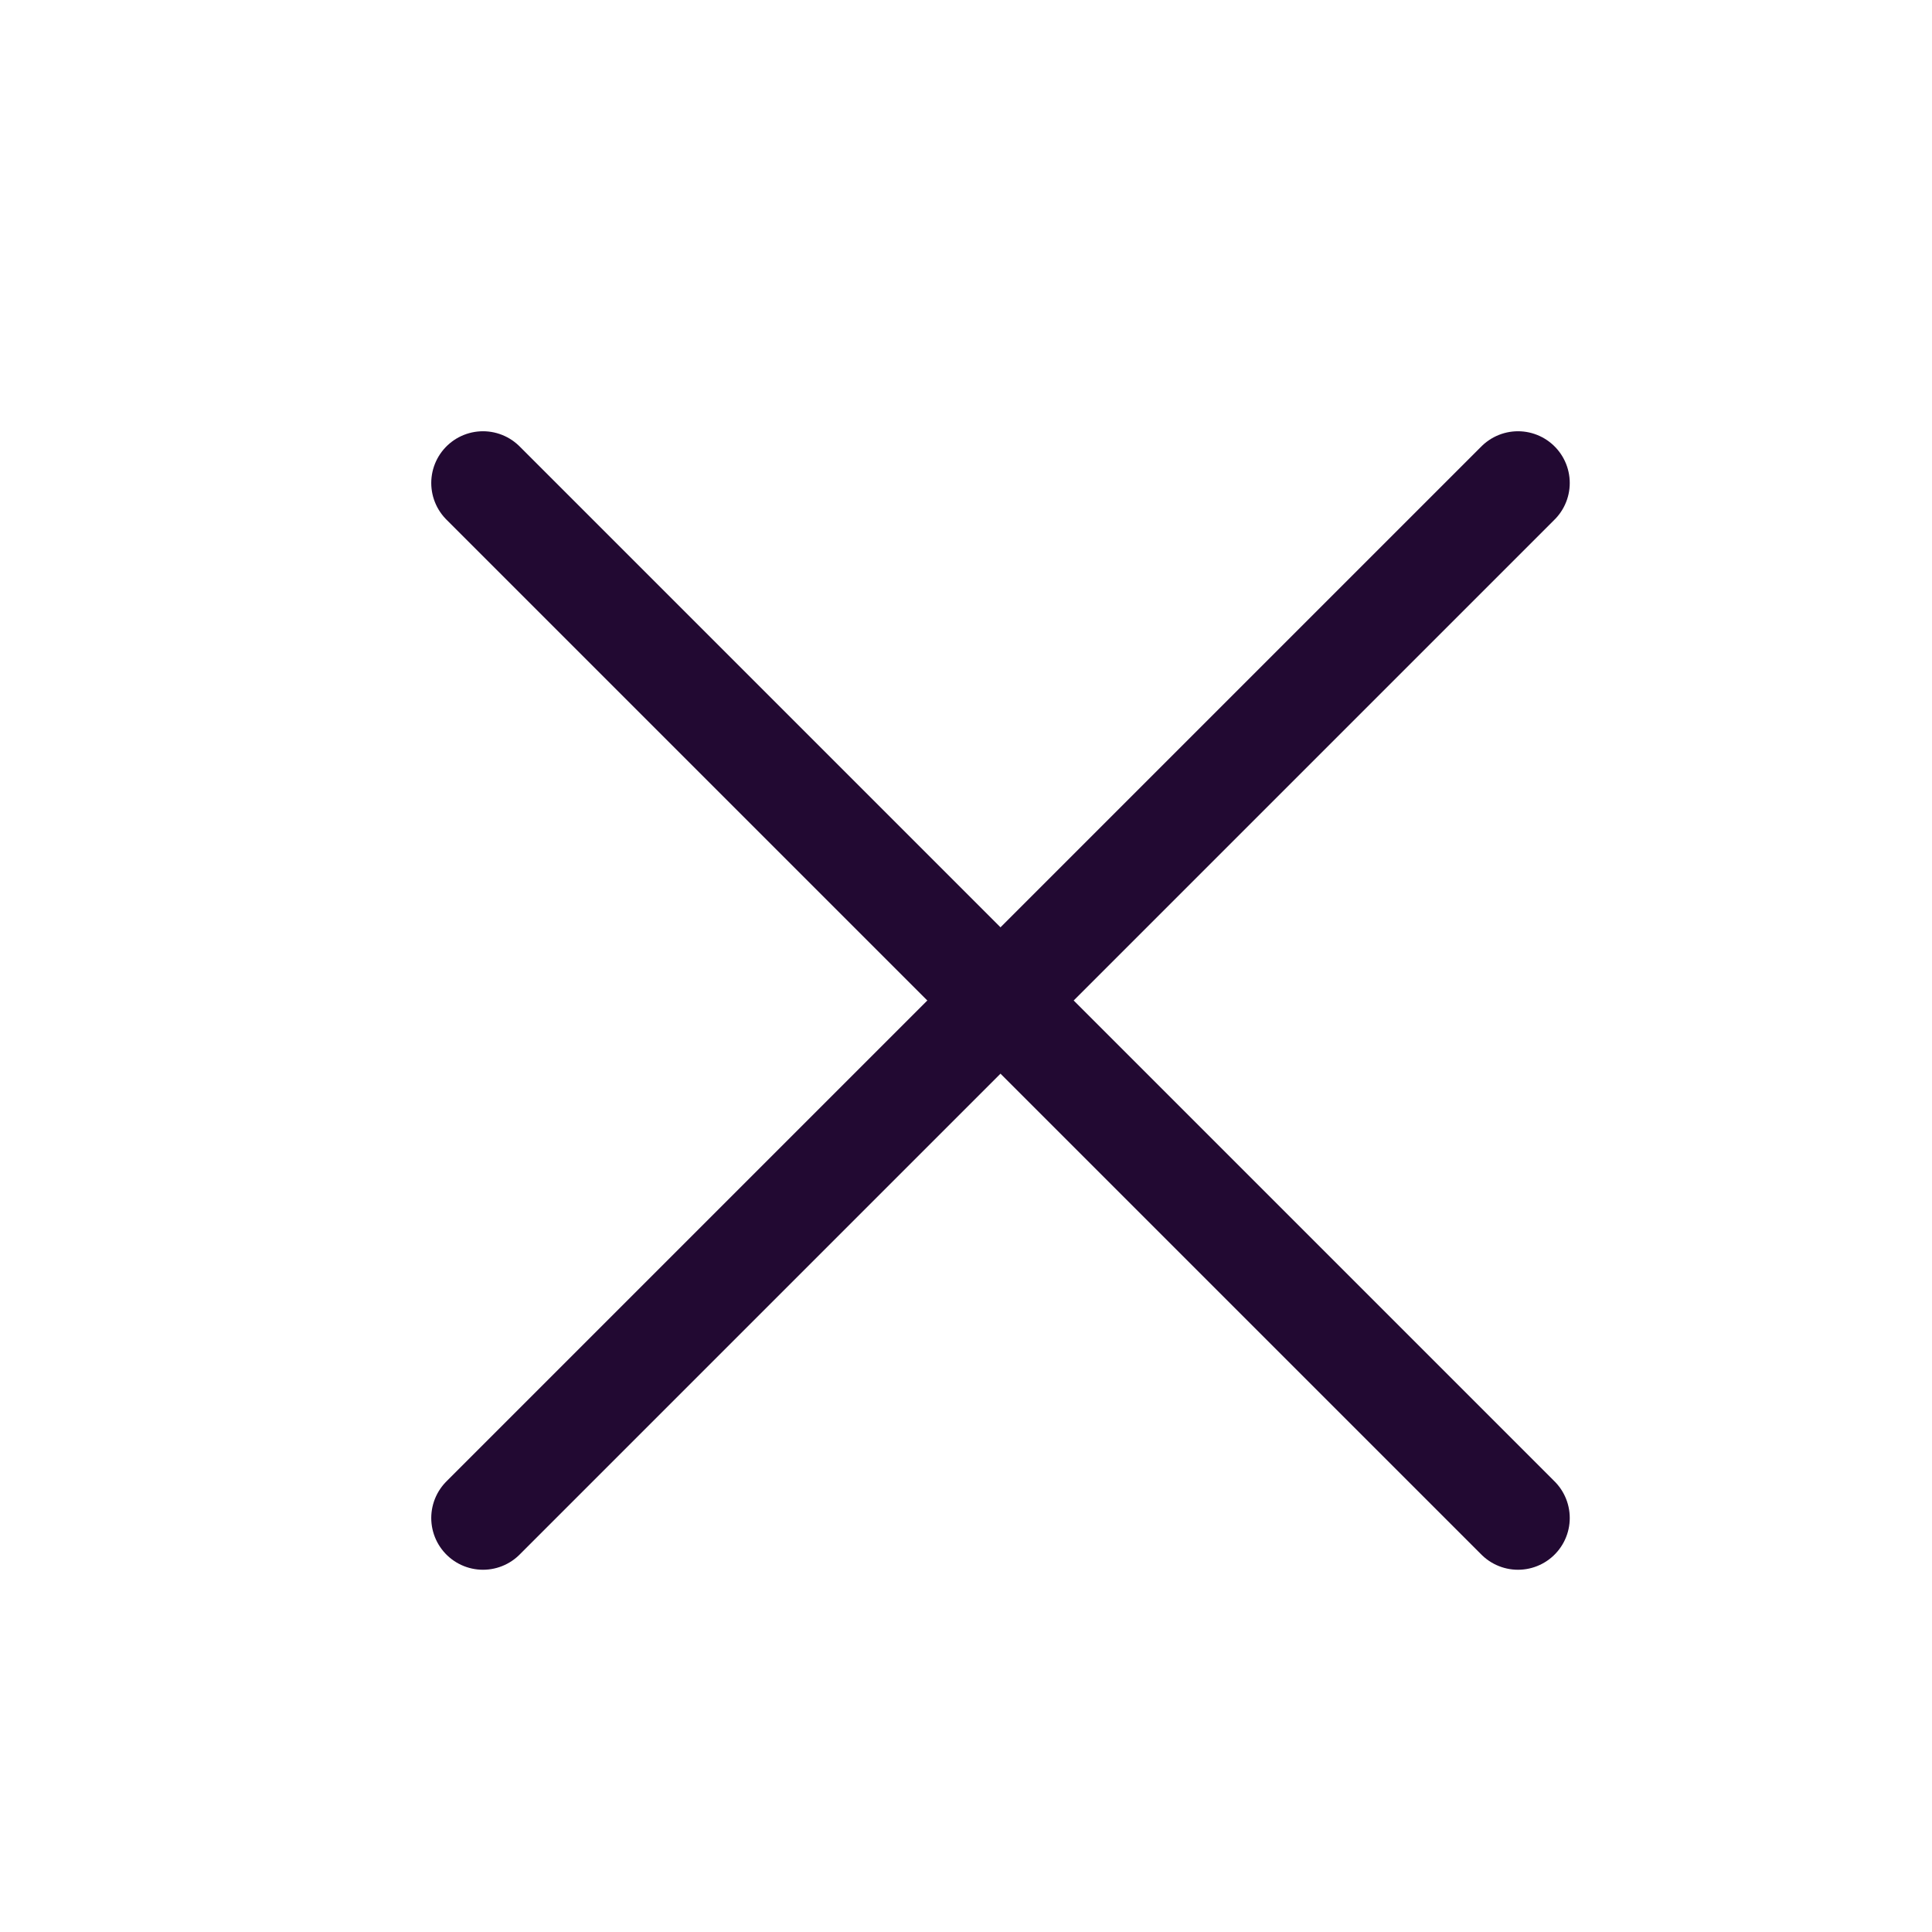
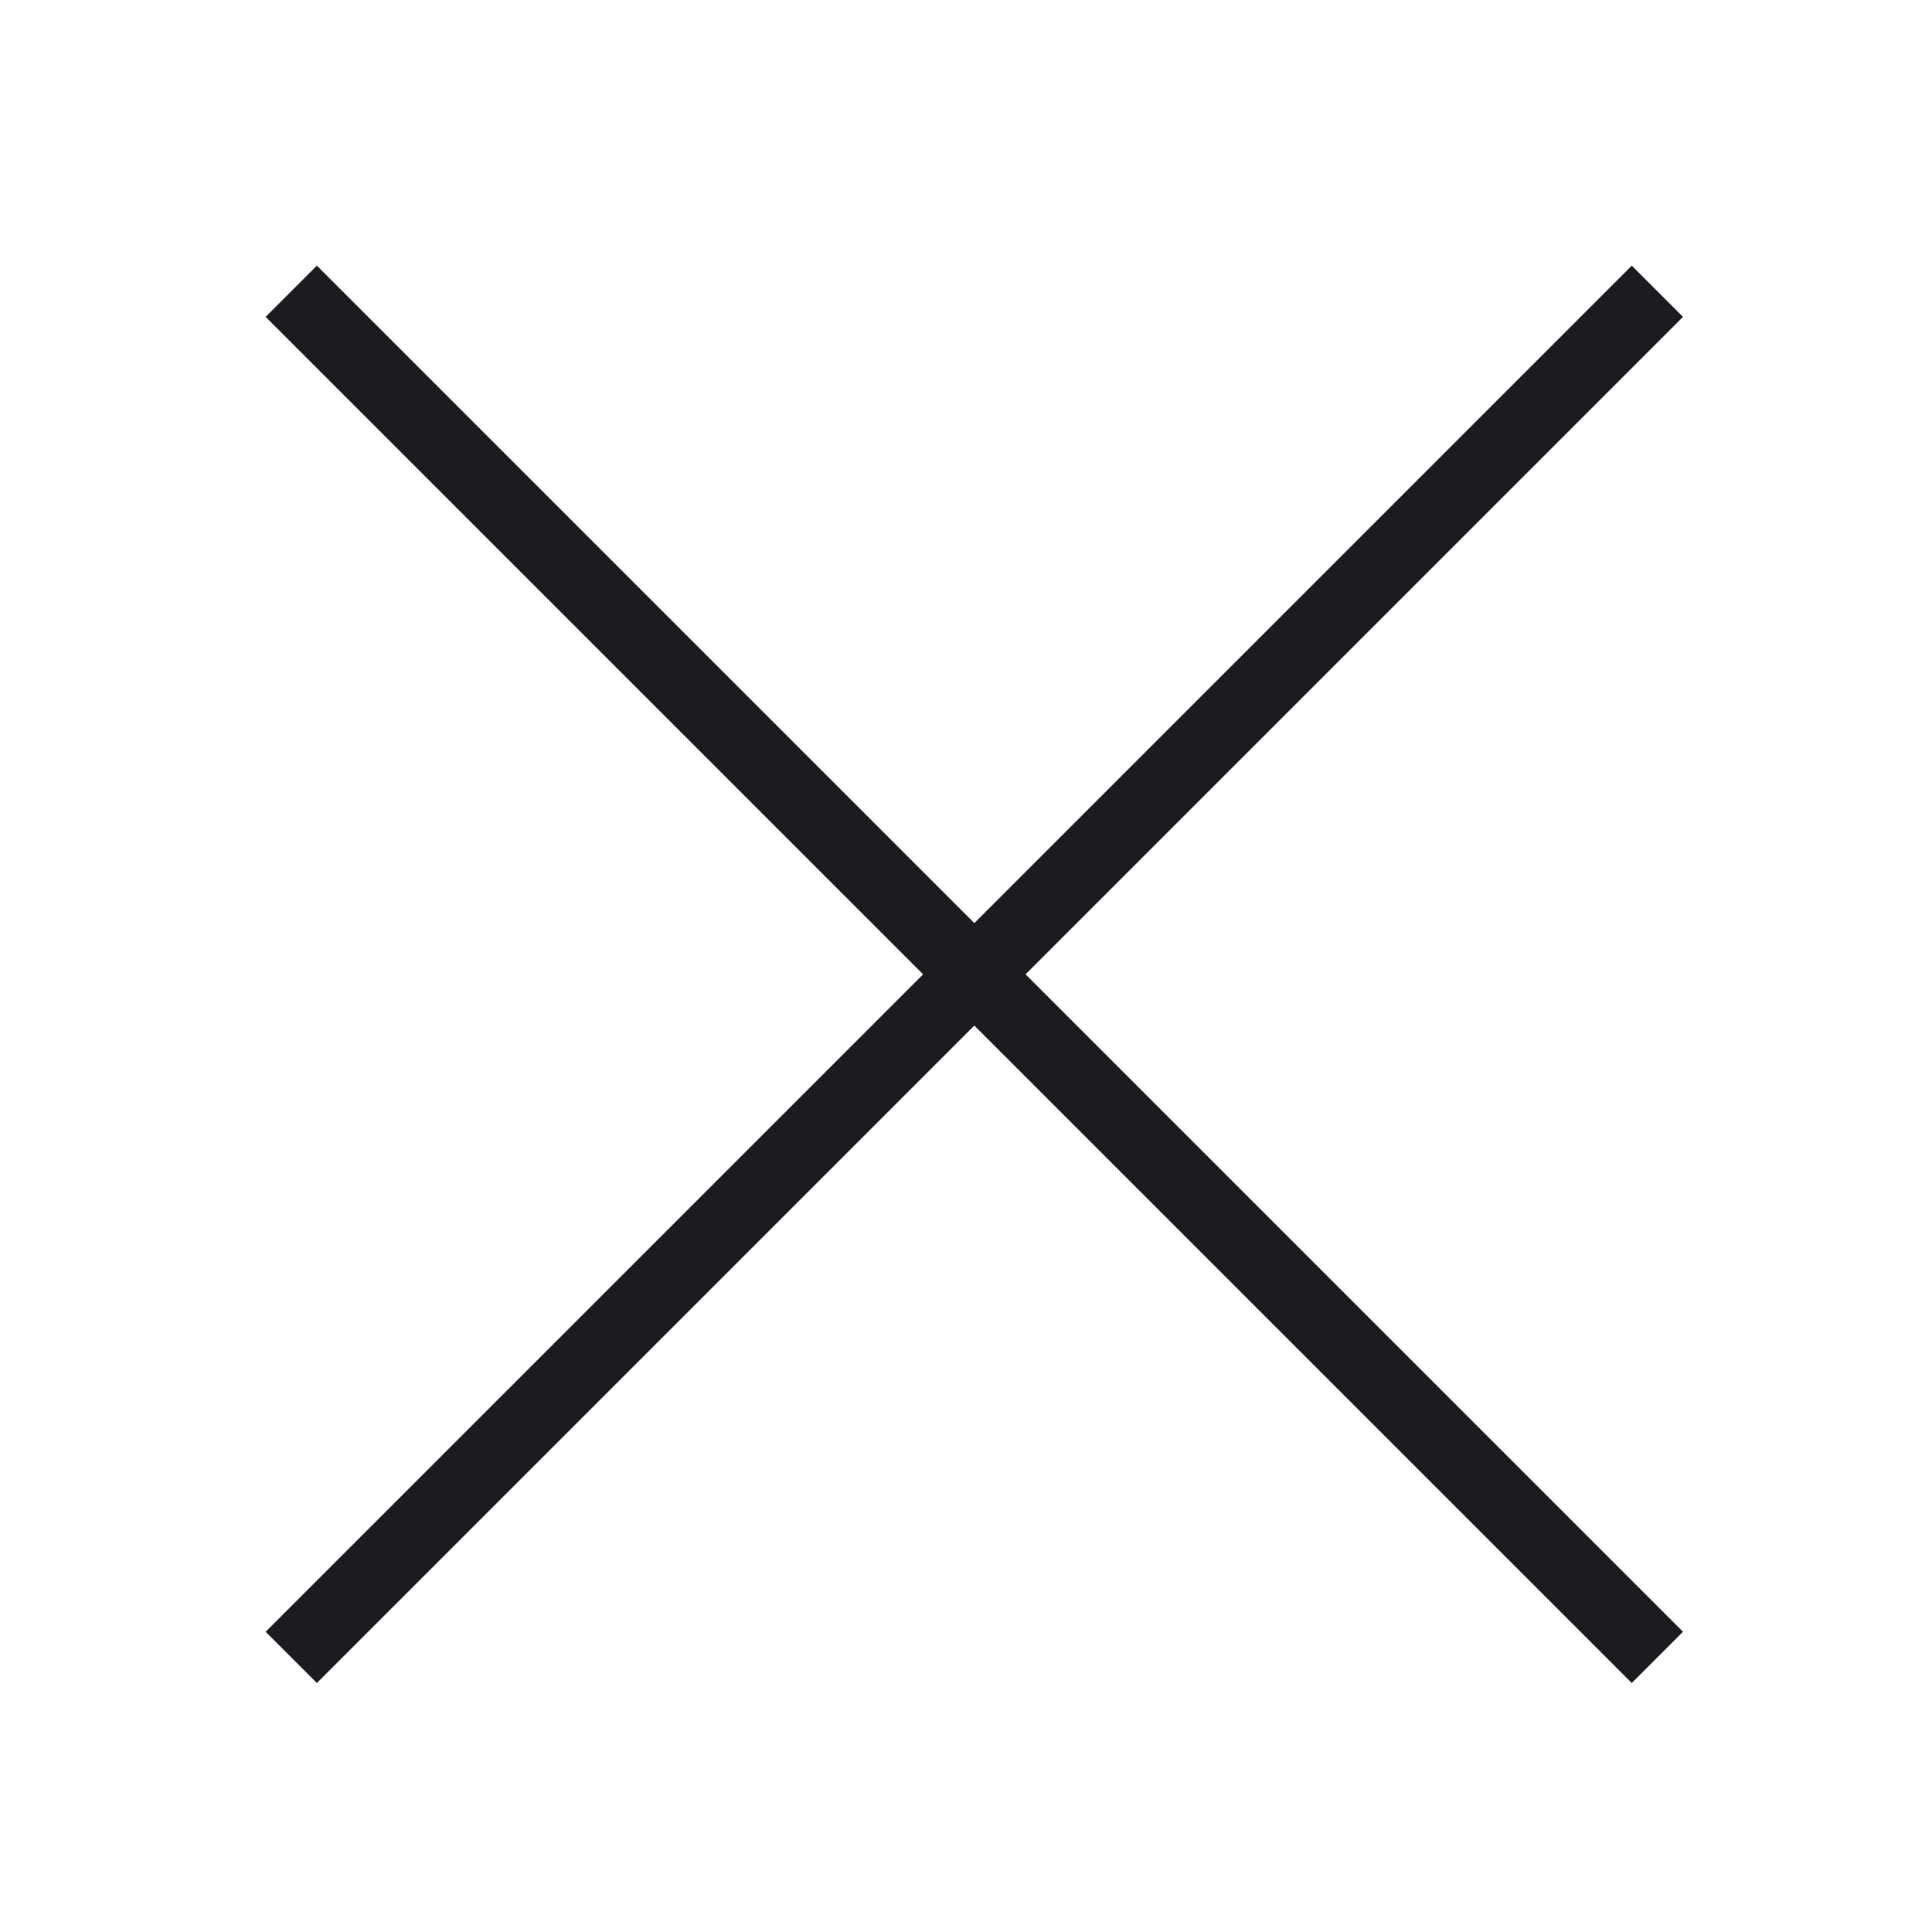
- <svg xmlns="http://www.w3.org/2000/svg" width="28" height="28" viewBox="0 0 28 28" fill="none">
-   <path d="M7 7L22 22" stroke="#220932" stroke-width="1.5" stroke-linecap="round" stroke-linejoin="round" />
-   <path d="M22 7L7 22" stroke="#220932" stroke-width="1.5" stroke-linecap="round" stroke-linejoin="round" />
+ <svg xmlns="http://www.w3.org/2000/svg" width="80" height="80" viewBox="0 0 80 80" fill="none">
+   <rect x="13.121" y="11" width="80" height="3" transform="rotate(45 13.1213 11)" fill="#1B1B20" />
+   <rect width="80" height="3" transform="matrix(-0.707107 0.707107 0.707107 0.707107 67.5685 11)" fill="#1B1B20" />
</svg>
